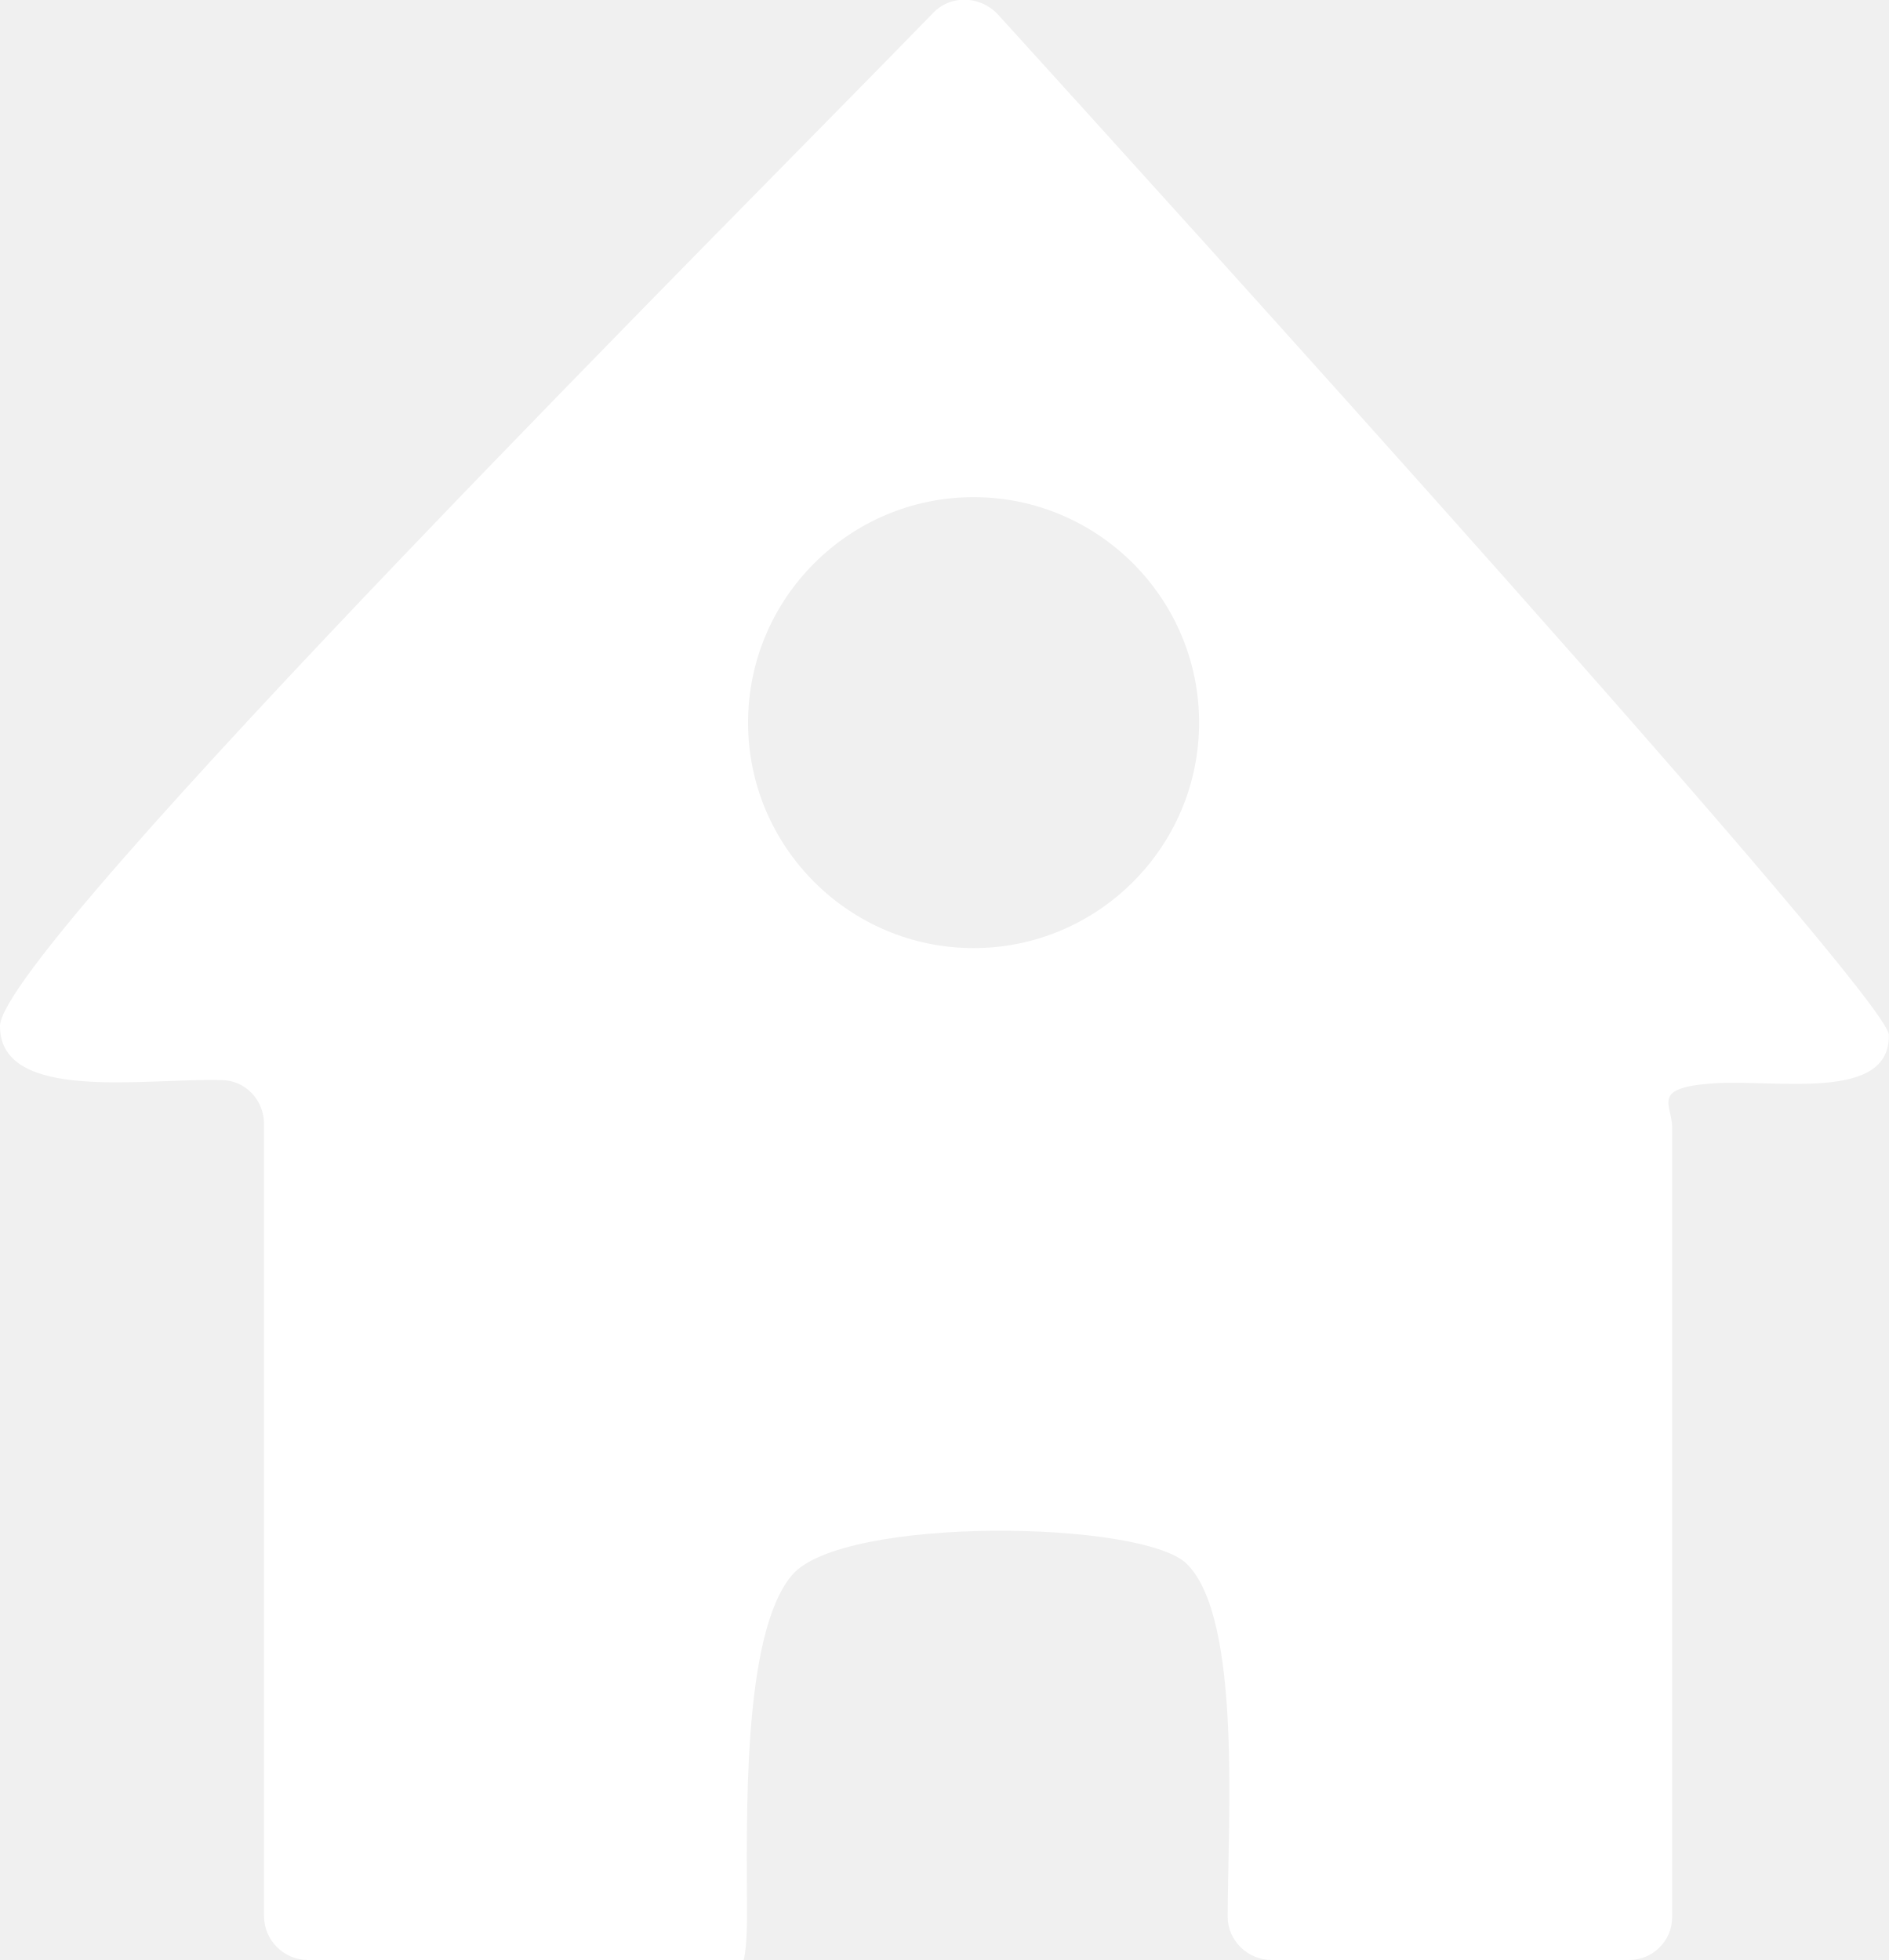
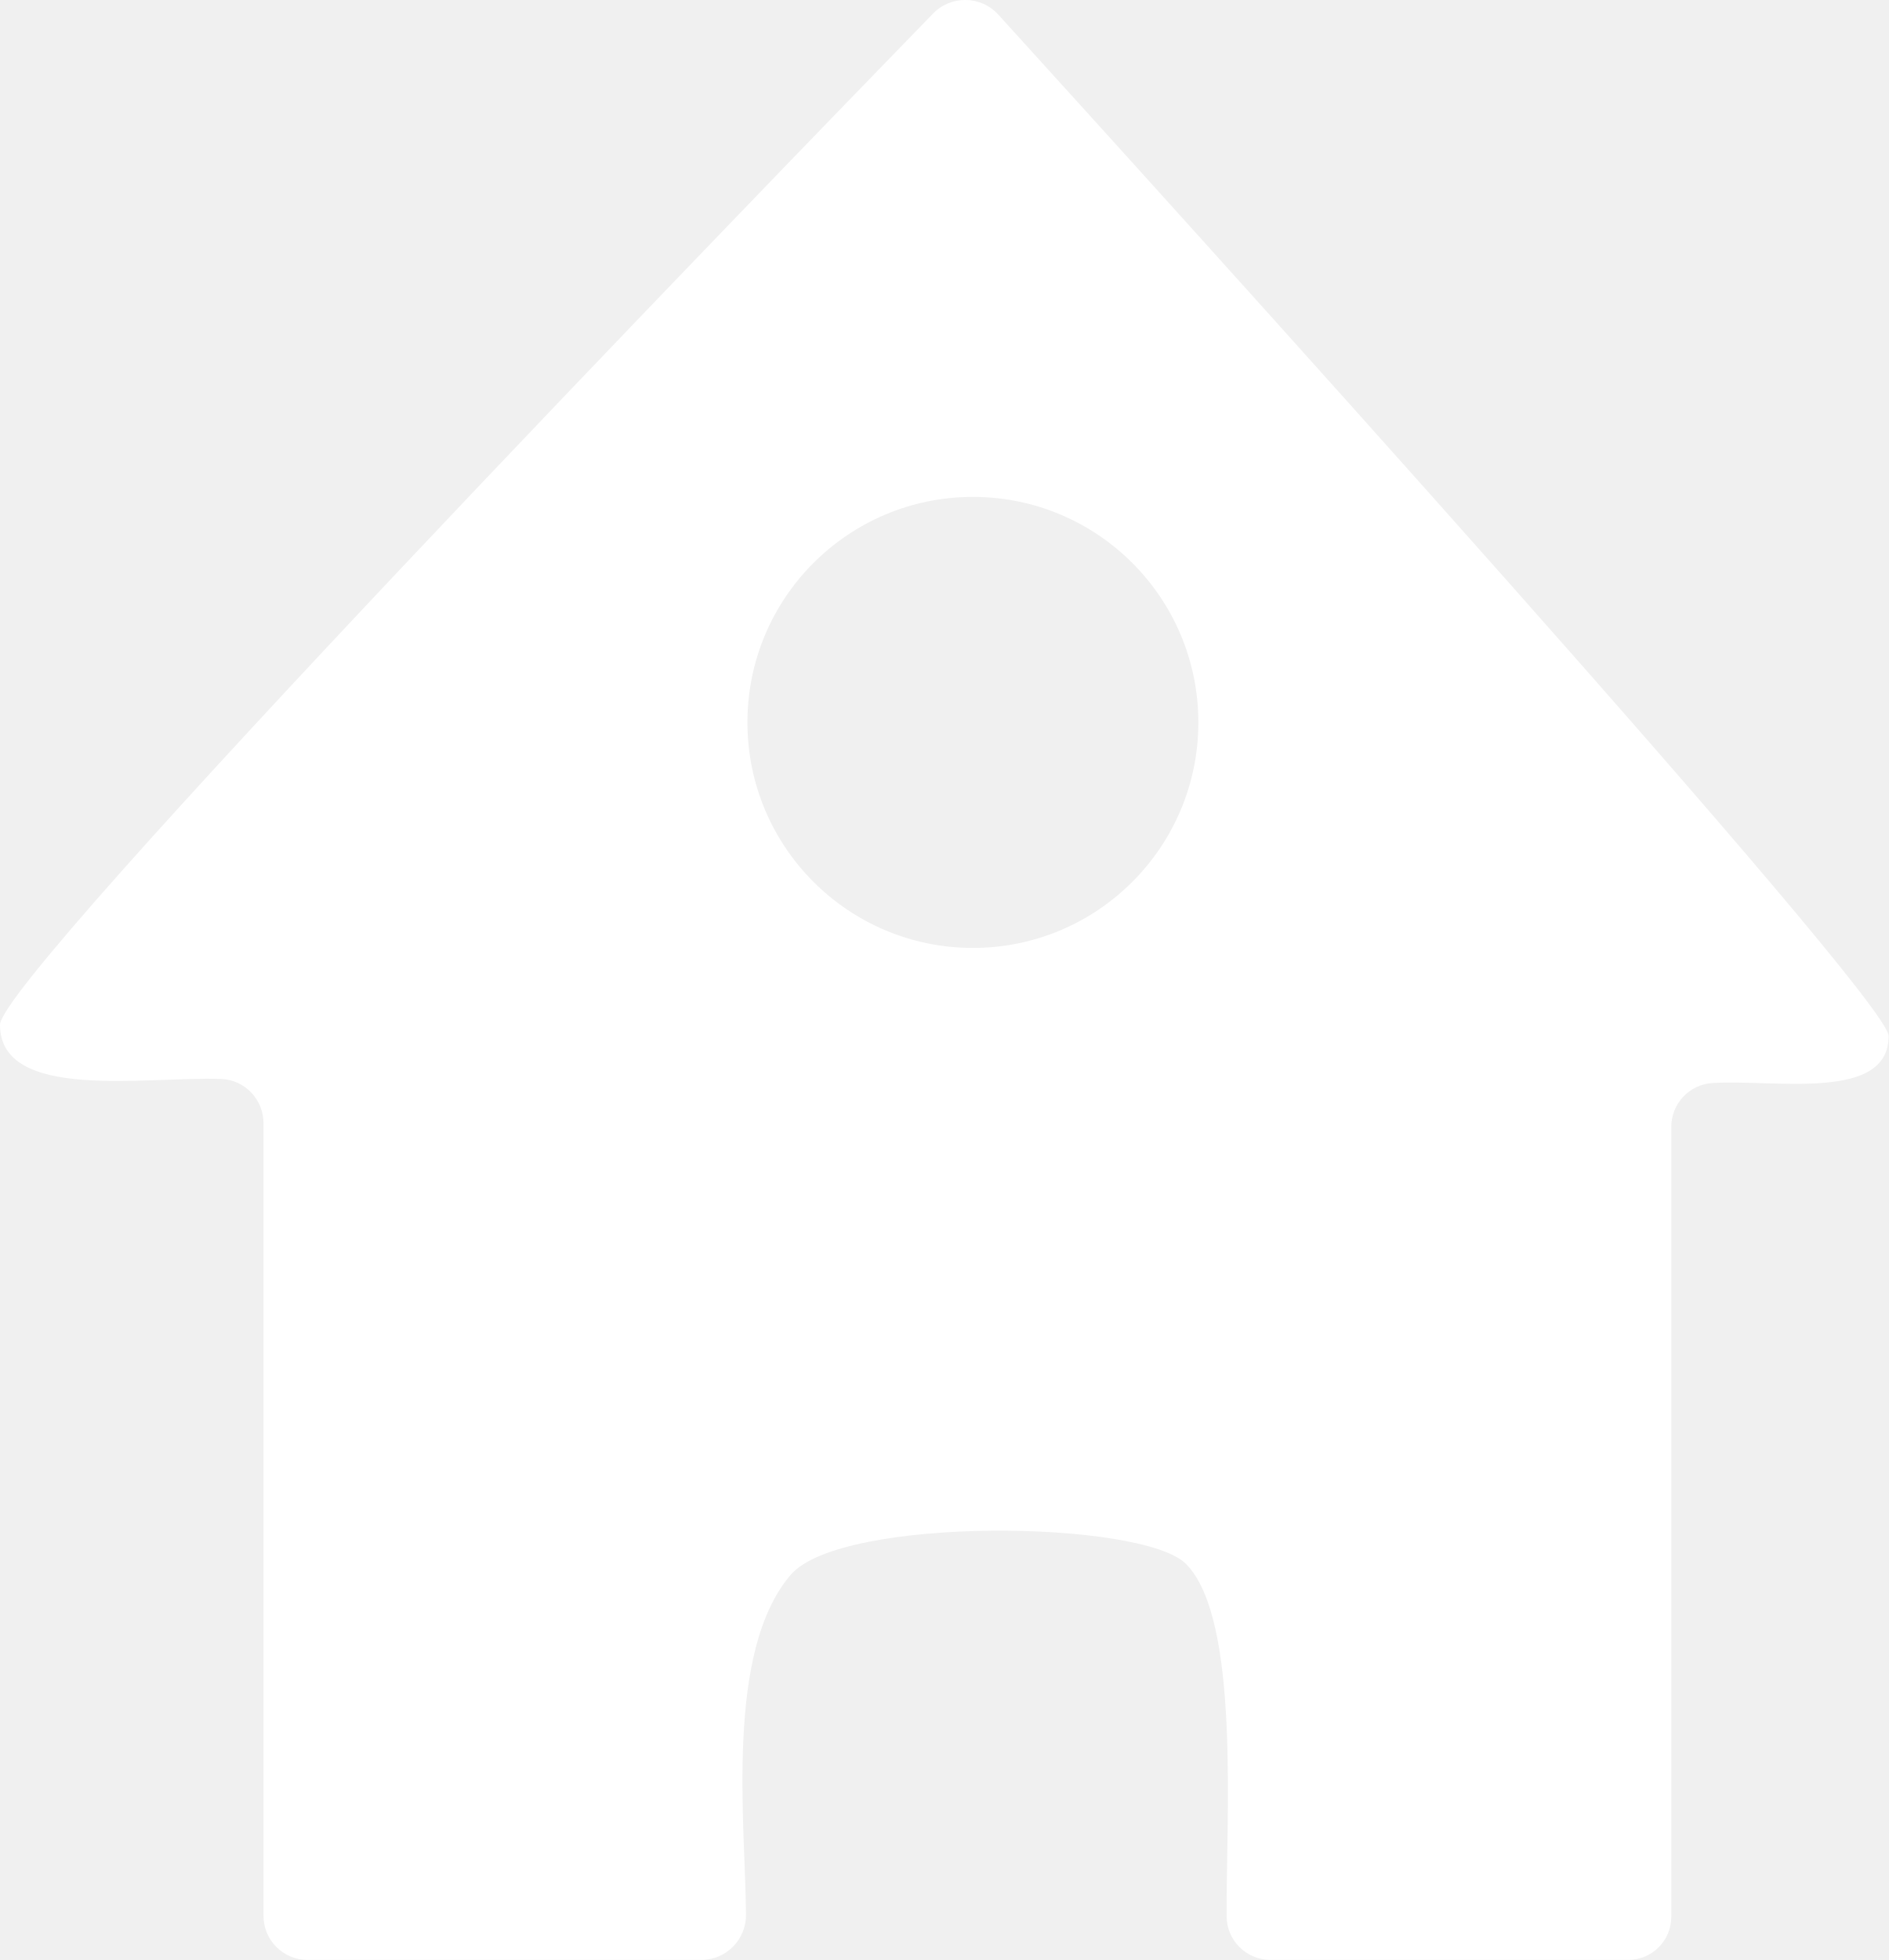
- <svg xmlns="http://www.w3.org/2000/svg" viewBox="0 0 171.7 178.2">
+ <svg xmlns="http://www.w3.org/2000/svg" viewBox="0 0 171.72 178.17">
  <defs>
-     <style>
-       .b {
-         fill: white;
-         stroke-width: 0px;
-       }
-     </style>
+     <style>.b{fill:#fff;}</style>
  </defs>
-   <path class="b" d="M171.7,94.2c0,6-10.3,3.9-16,4.3s-3.7,1.9-3.7,4v71.8c0,2.2-1.8,3.9-3.9,3.9h-32.5c-2.2,0-4-1.8-4-3.9,0-8.7,1.3-27.1-3.7-32.1-4-4-31.3-4.4-35.9,1s-4.1,22.5-4.1,30.9-1.8,4.1-4.1,4.1H28c-2.2,0-4-1.8-4-4v-72c0-2.2-1.7-4-3.9-4-6.8-.2-20.1,2.1-20.1-4.9S69.4,17.1,84.8,1.2c1.6-1.7,4.3-1.6,5.9.1,14.8,16.3,81,89.3,81,92.8ZM88.5,45.2c-11.3,0-20.5,9.2-20.5,20.5s9.2,20.5,20.5,20.5,20.5-9.2,20.5-20.5-9.2-20.5-20.5-20.5Z" />
+   <path class="b" d="M171.72,94.17c0,6-10.28,3.93-16.01,4.28-2.11.13-3.75,1.88-3.75,3.99v71.81c0,2.16-1.75,3.91-3.91,3.91h-32.53c-2.18,0-3.97-1.75-3.99-3.94-.07-8.68,1.29-27.06-3.7-32.06-3.99-4-31.35-4.37-35.94,1-5.98,6.99-4.13,22.49-4.06,30.88.02,2.27-1.8,4.12-4.06,4.12H27.96c-2.21,0-4-1.79-4-4v-72.05c0-2.17-1.71-3.96-3.87-4.03-6.78-.24-20.09,2.08-20.09-4.92C0,88.73,69.4,17.11,84.84,1.23c1.64-1.68,4.35-1.64,5.93.1,14.8,16.28,80.95,89.28,80.95,92.84ZM88.46,45.17c-11.32,0-20.5,9.18-20.5,20.5s9.18,20.5,20.5,20.5,20.5-9.18,20.5-20.5-9.18-20.5-20.5-20.5Z" />
</svg>
